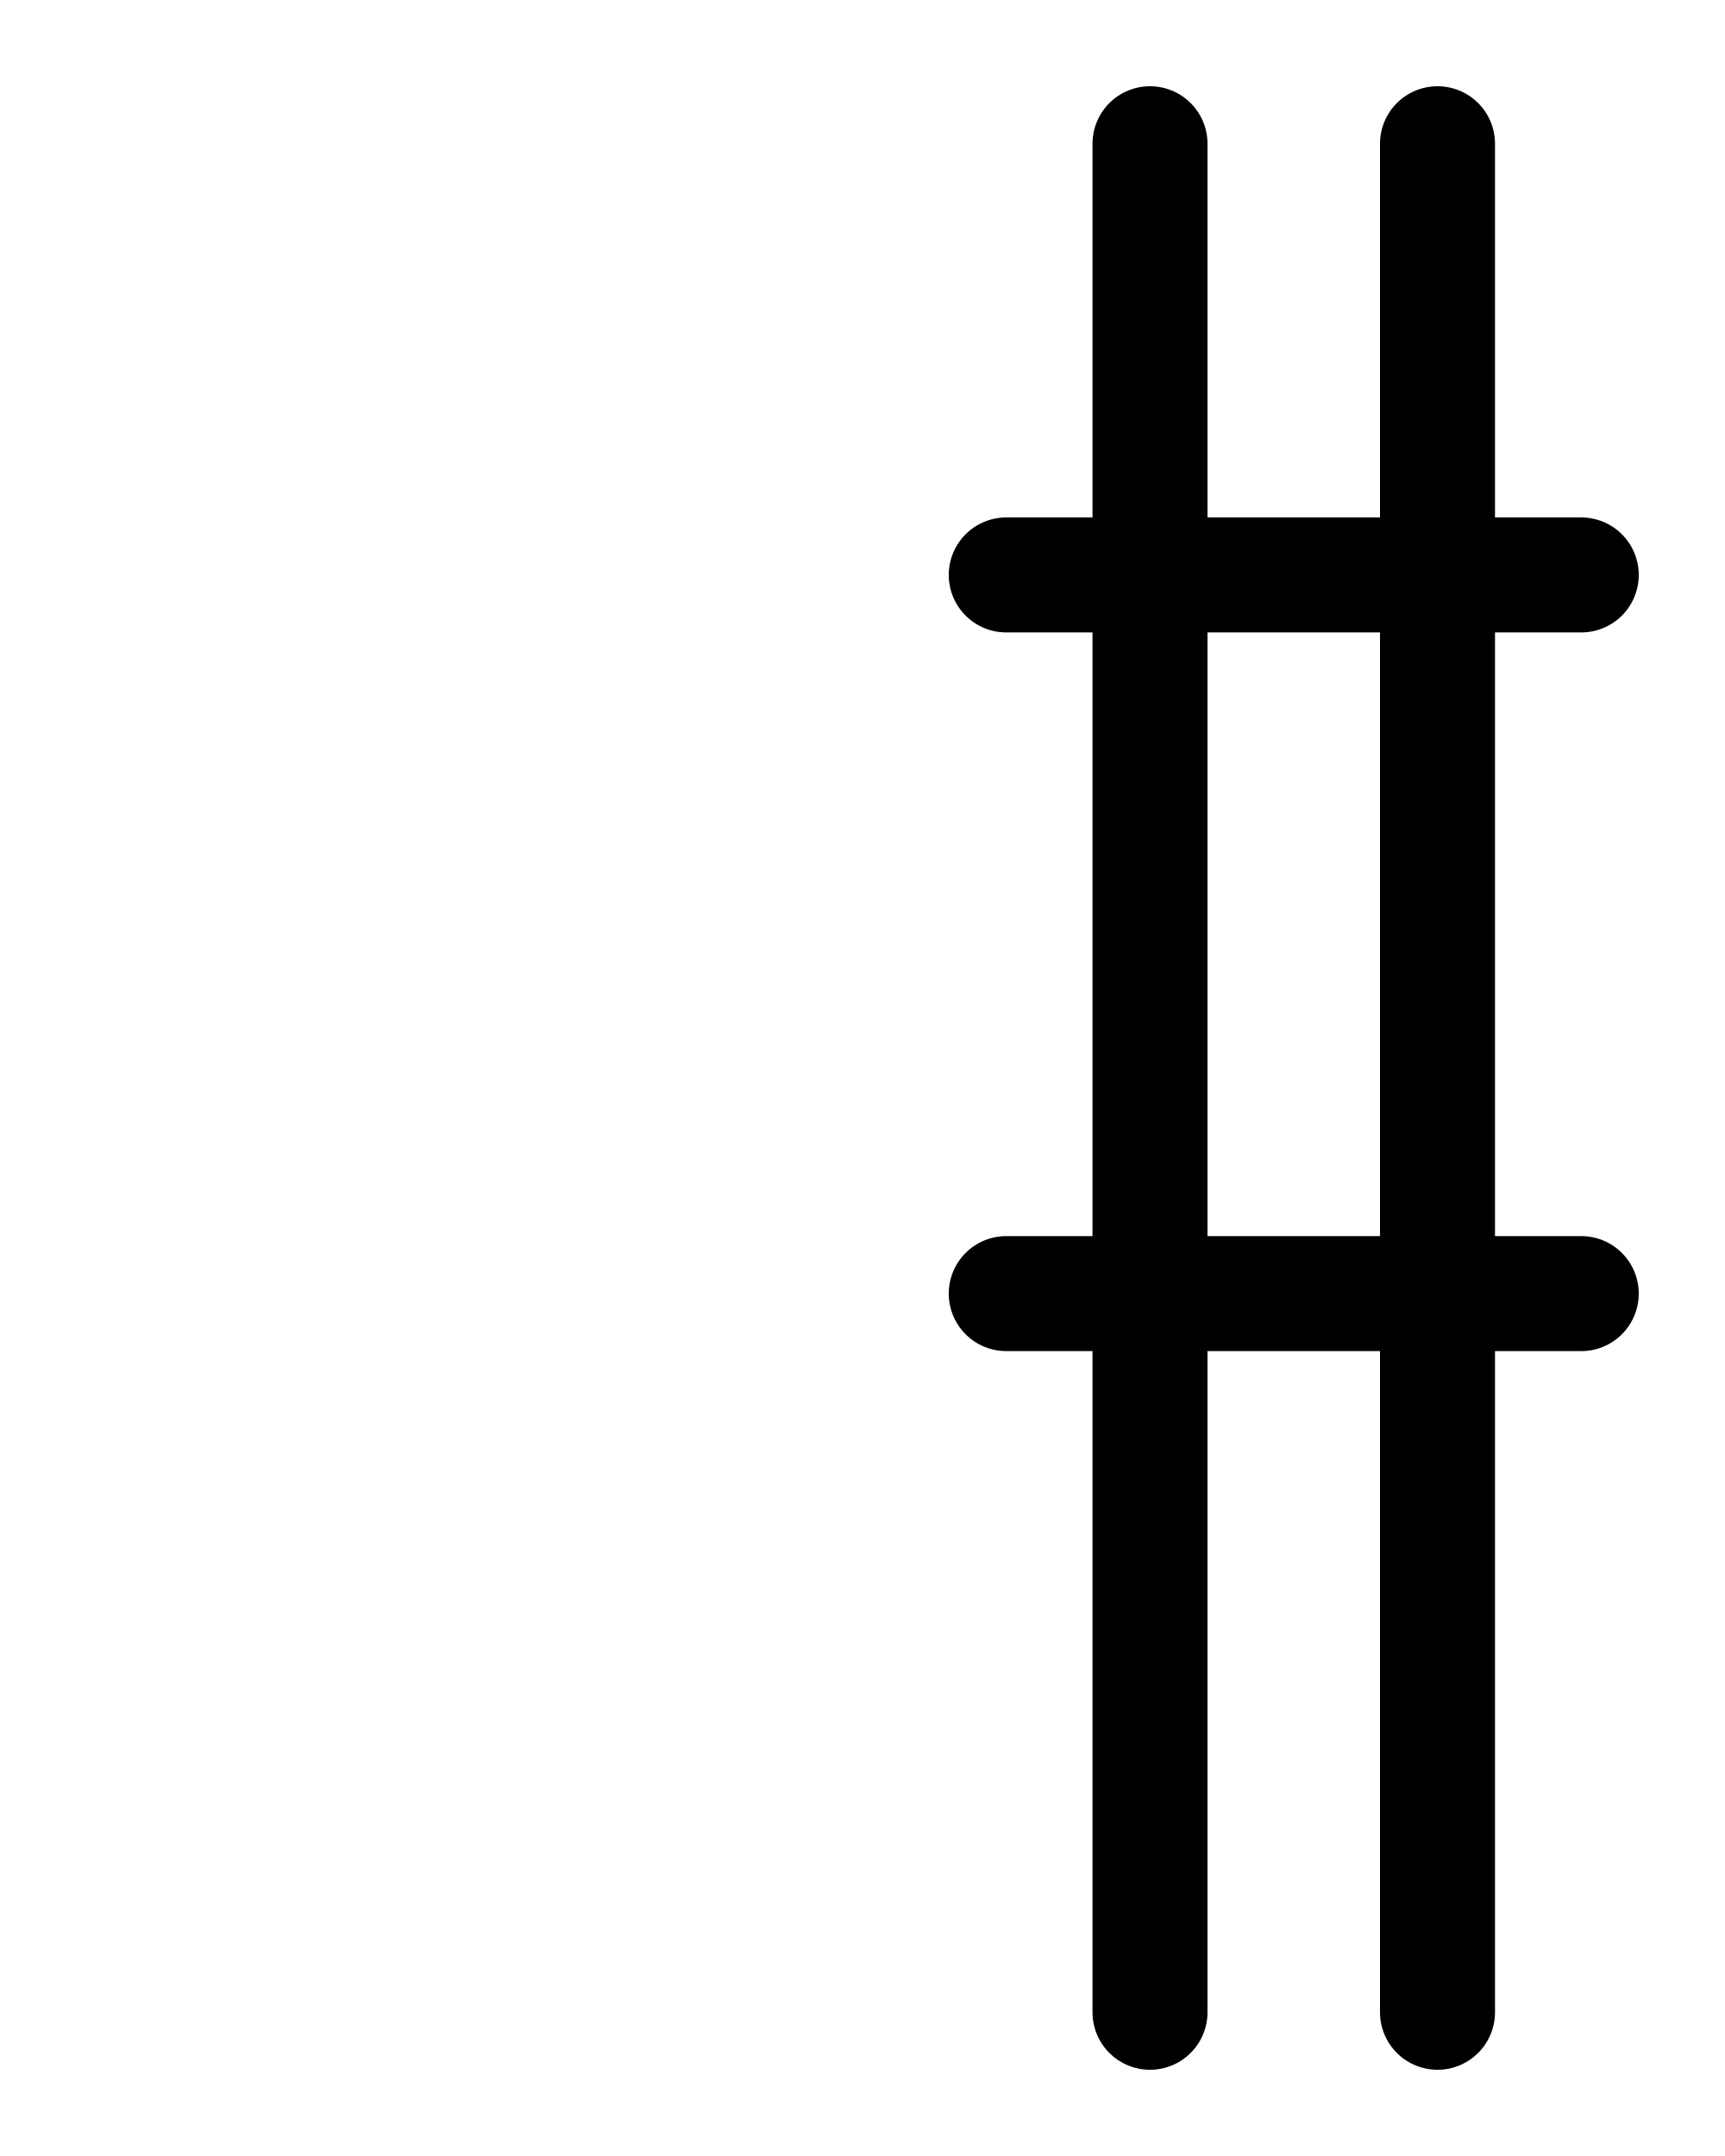
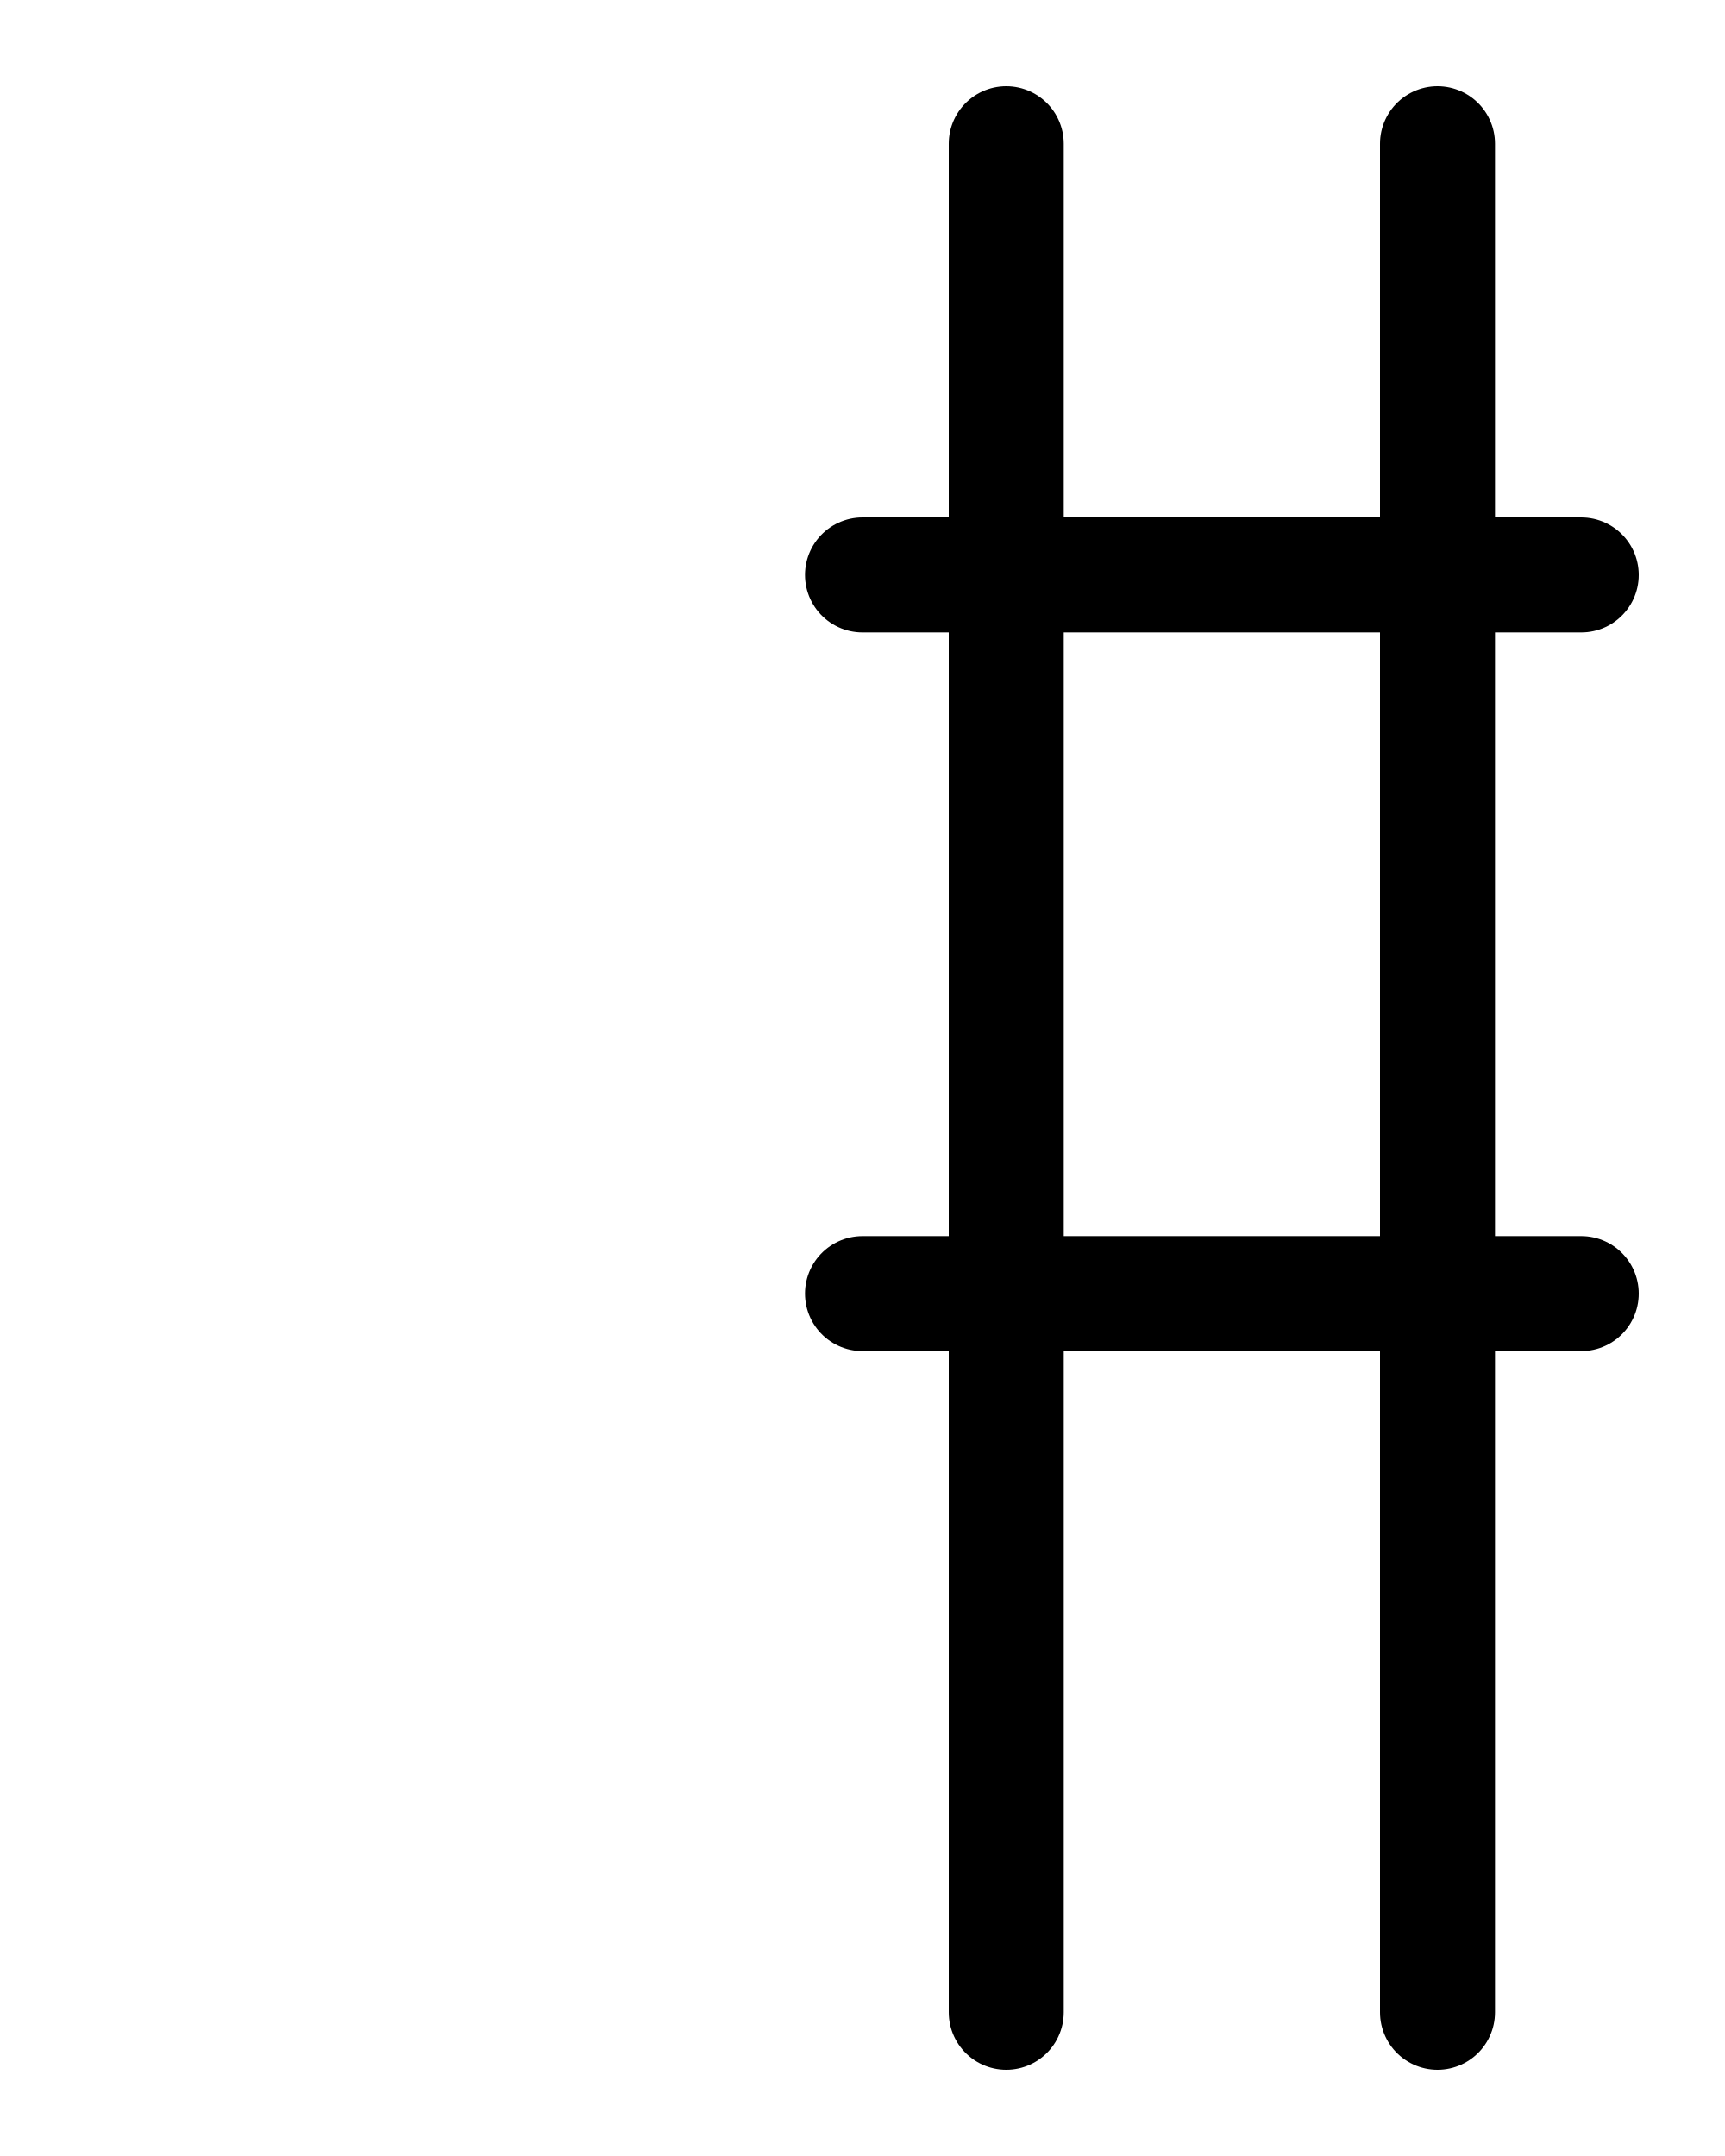
<svg xmlns="http://www.w3.org/2000/svg" version="1.1" id="图层_1" x="0px" y="0px" viewBox="0 0 720 900" style="enable-background:new 0 0 720 900;" xml:space="preserve">
  <style type="text/css">
	.st0{fill:none;stroke:#000000;stroke-width:48;stroke-linecap:round;stroke-linejoin:round;stroke-miterlimit:10;}
</style>
-   <line class="st0" x1="420" y1="240" x2="660" y2="240" />
-   <line class="st0" x1="420" y1="540" x2="660" y2="540" />
-   <line class="st0" x1="480" y1="60" x2="480" y2="840" />
-   <line class="st0" x1="600" y1="60" x2="600" y2="840" />
+   <path class="st0" d="M360,240h300" />
+   <path class="st0" d="M360,540h300" />
+   <path class="st0" d="M420,60v780" />
+   <path class="st0" d="M600,60v780" />
</svg>
